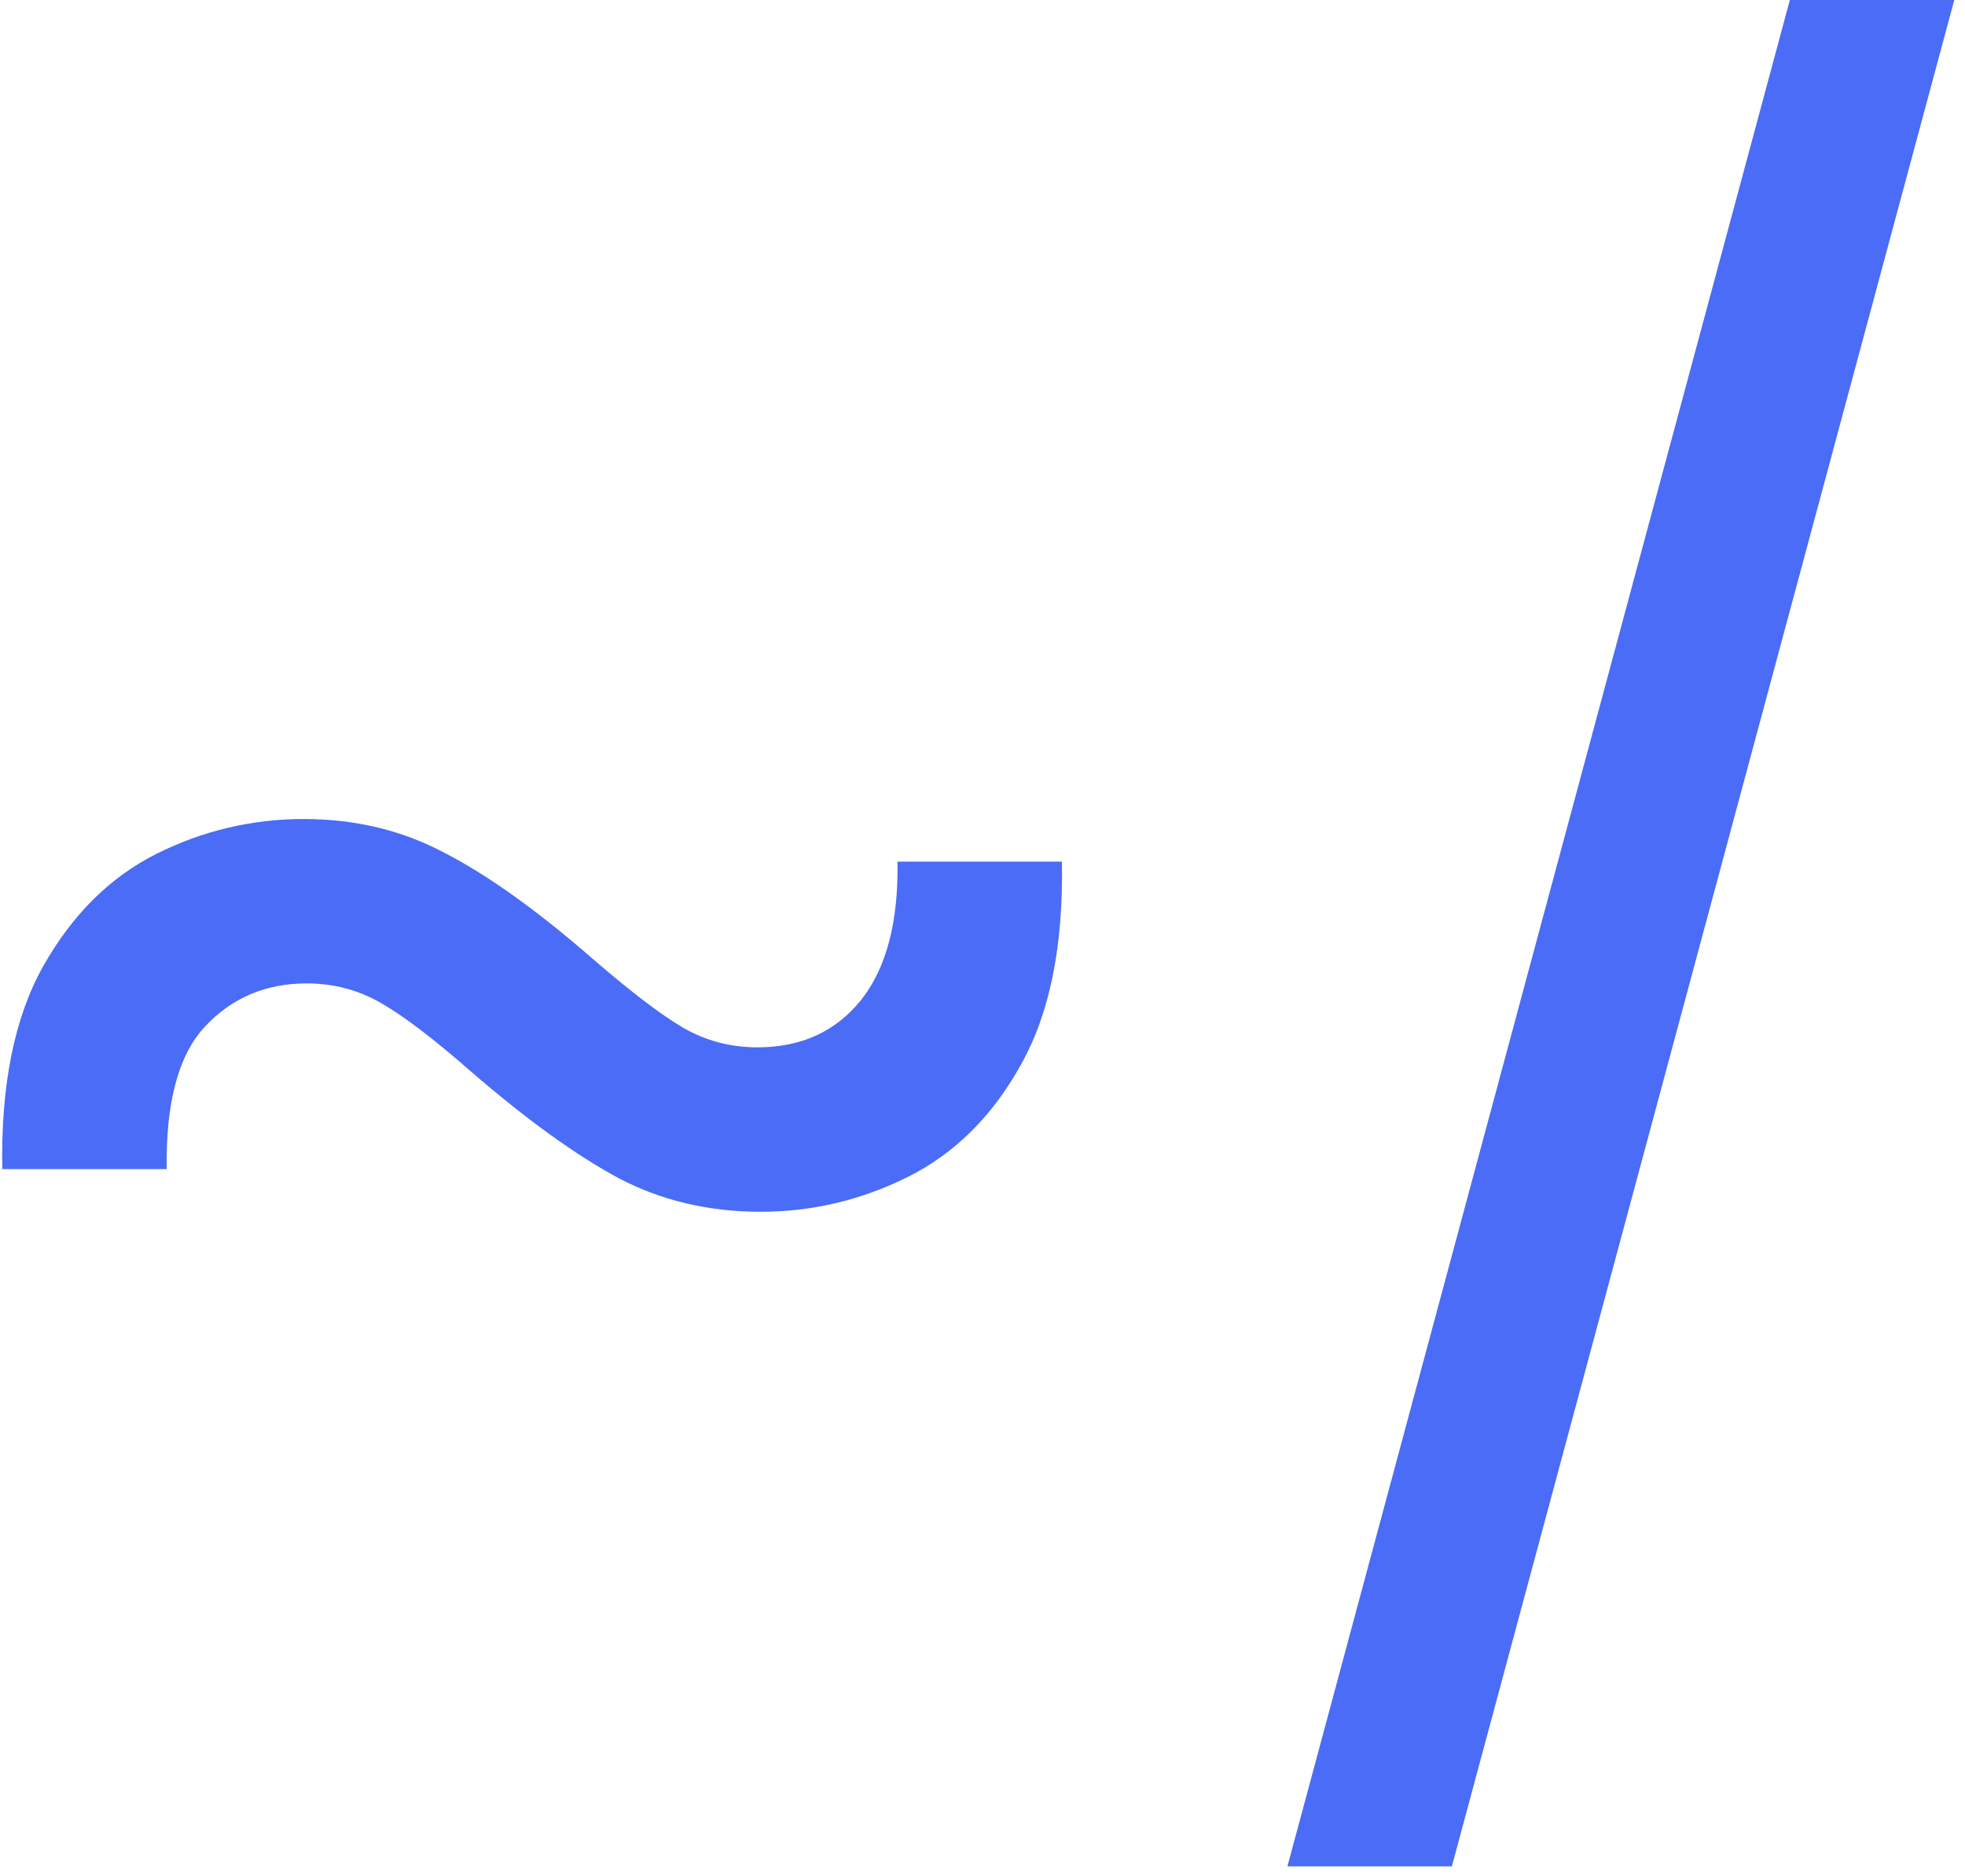
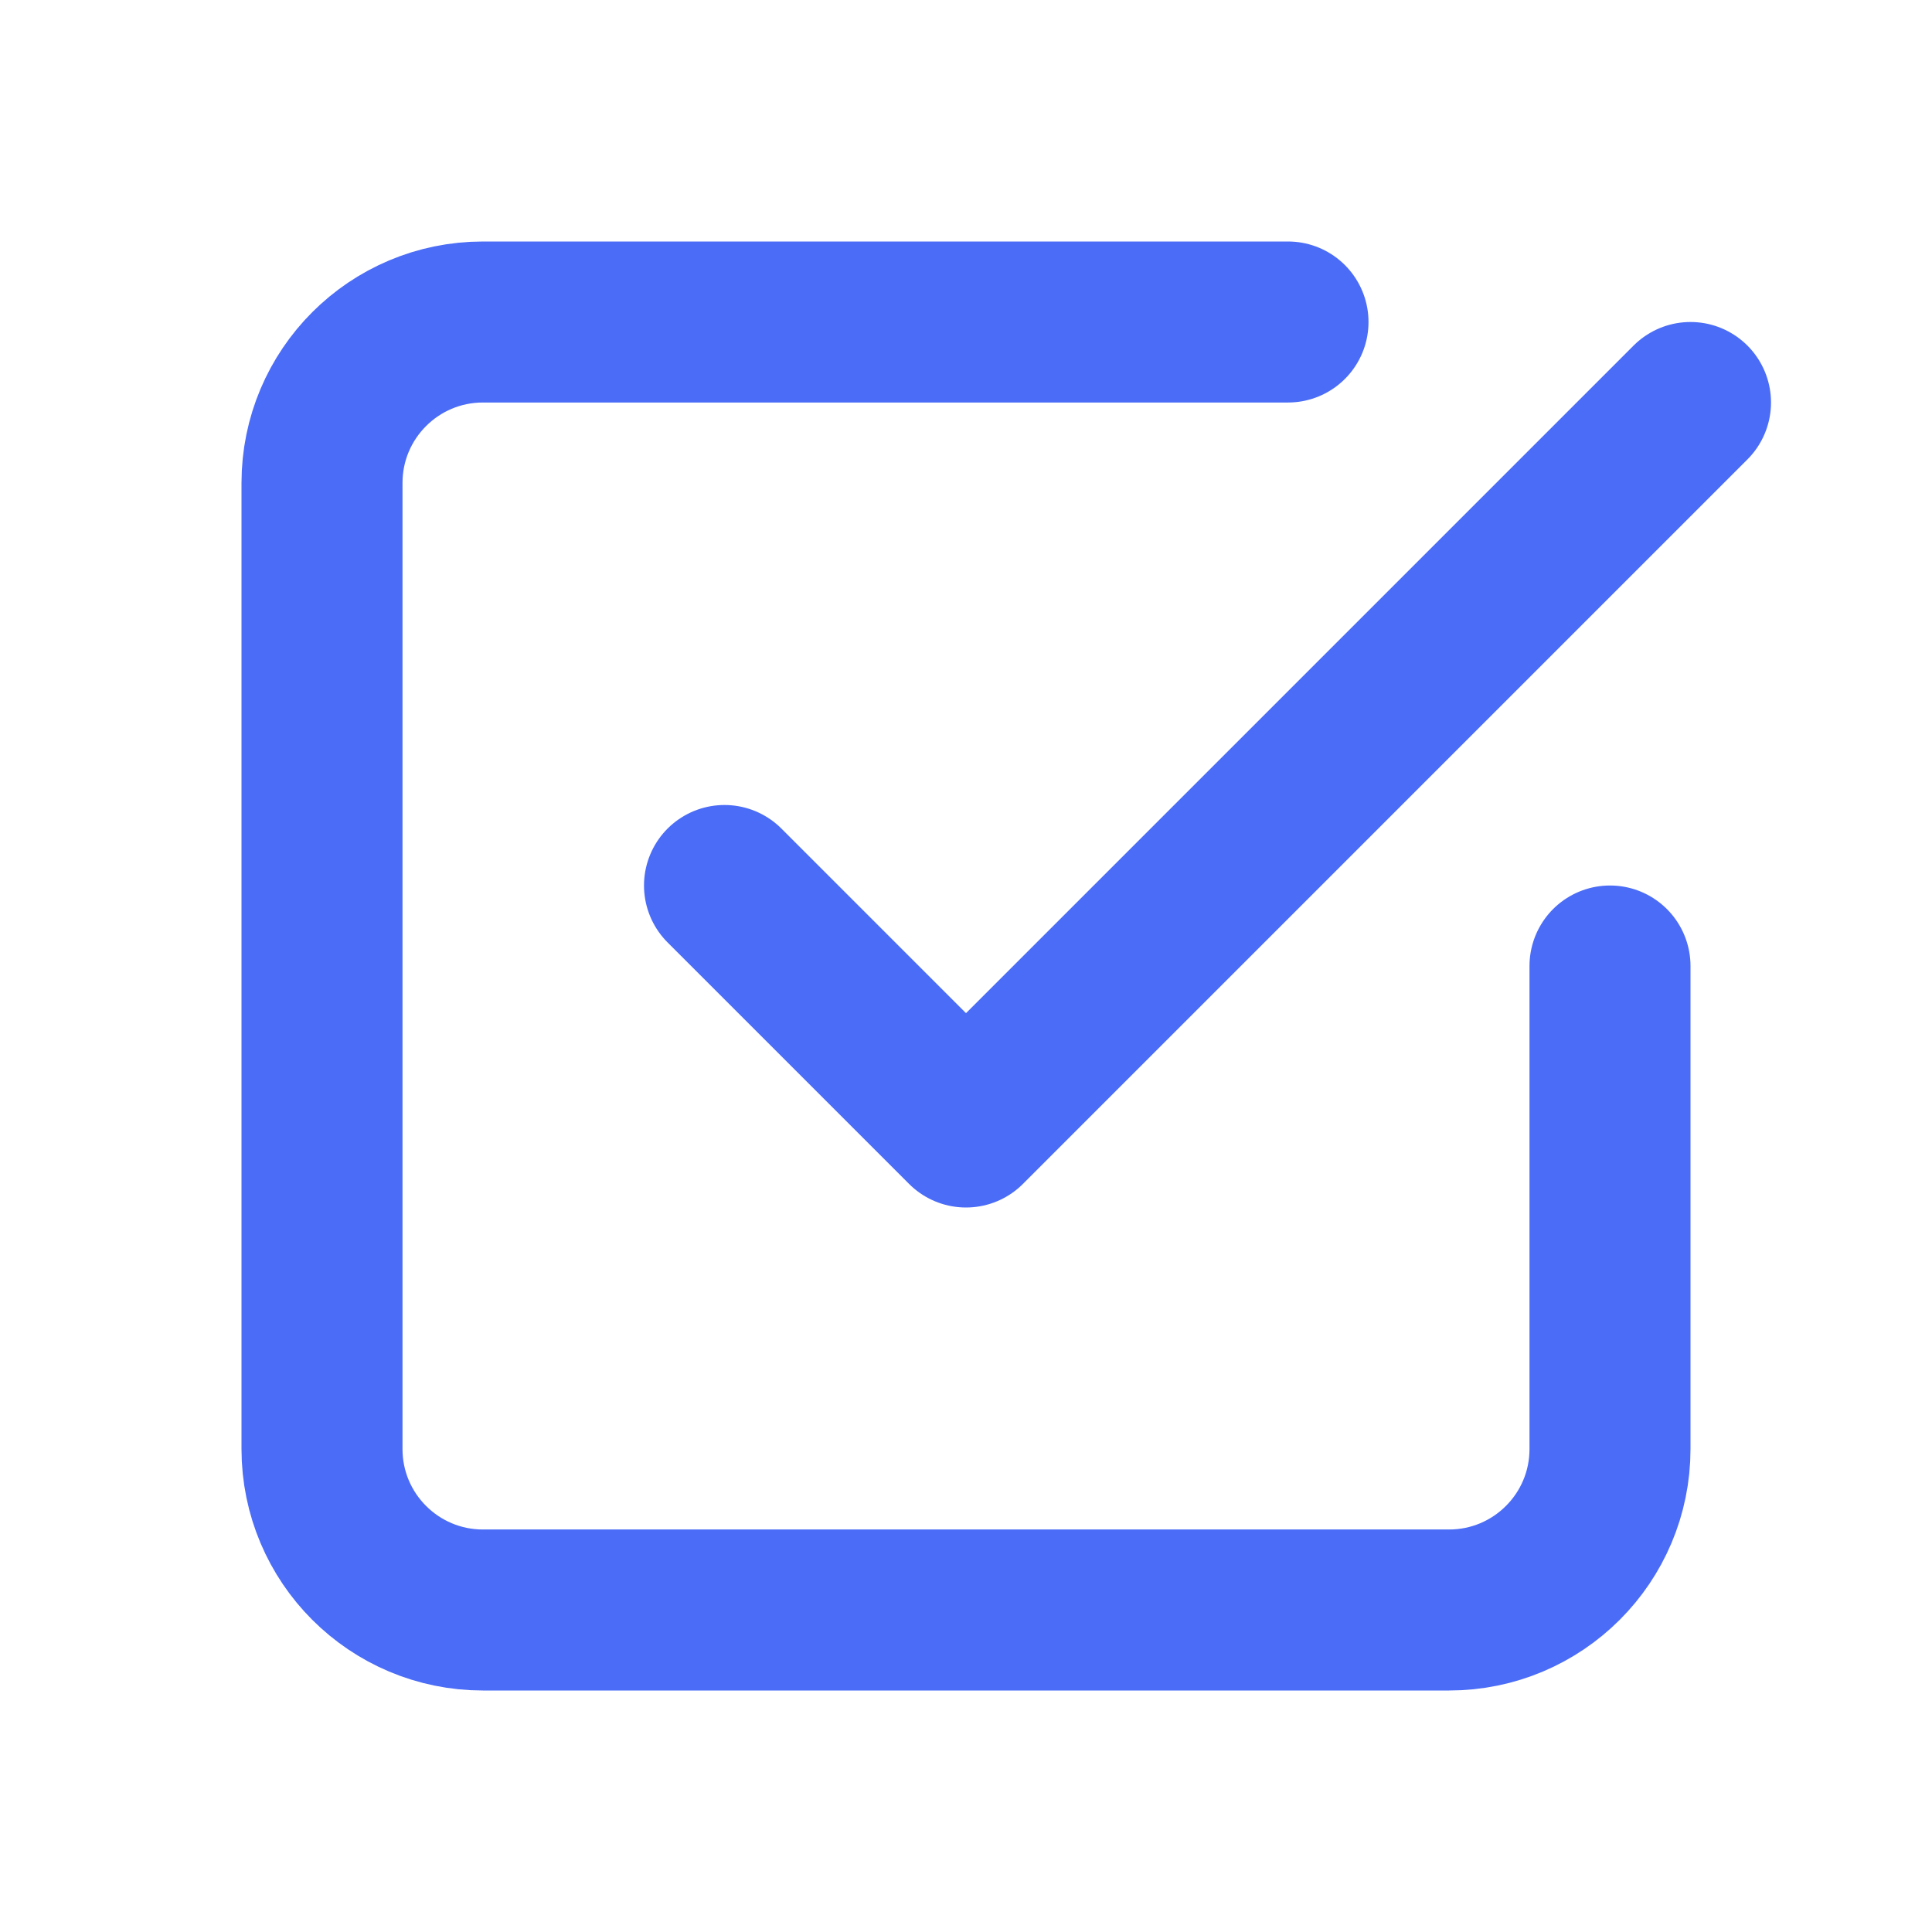
- <svg xmlns="http://www.w3.org/2000/svg" width="88" height="84" viewBox="0 0 88 84" fill="none">
-   <path d="M0.102 52.364C0.034 48.591 0.648 45.557 1.943 43.261C3.239 40.966 4.92 39.295 6.989 38.25C9.08 37.205 11.284 36.682 13.602 36.682C15.921 36.682 18.034 37.193 19.943 38.216C21.875 39.216 24.079 40.795 26.557 42.955C28.239 44.409 29.579 45.432 30.579 46.023C31.602 46.614 32.716 46.909 33.92 46.909C35.875 46.909 37.42 46.205 38.557 44.795C39.693 43.364 40.239 41.295 40.193 38.591H47.557C47.625 42.364 47.011 45.398 45.716 47.693C44.443 49.989 42.761 51.659 40.67 52.705C38.58 53.75 36.375 54.273 34.057 54.273C31.739 54.273 29.625 53.773 27.716 52.773C25.807 51.75 23.602 50.159 21.102 48C19.443 46.545 18.102 45.523 17.079 44.932C16.057 44.341 14.943 44.045 13.739 44.045C11.898 44.045 10.375 44.693 9.17 45.989C7.989 47.261 7.42 49.386 7.466 52.364H0.102ZM87.52 -1.90735e-06L65.02 83.591H57.656L80.156 -1.90735e-06H87.52Z" fill="#4A6CF7" />
+ <svg xmlns="http://www.w3.org/2000/svg" width="800px" height="800px" viewBox="0 0 24 24" fill="none">
+   <g id="SVGRepo_bgCarrier" stroke-width="0" />
+   <g id="SVGRepo_tracerCarrier" stroke-linecap="round" stroke-linejoin="round" />
+   <g id="SVGRepo_iconCarrier">
+     <path d="M21 5L12 14L9 11M16 4H6C4.895 4 4 4.895 4 6V18C4 19.105 4.895 20 6 20H18C19.105 20 20 19.105 20 18V12" stroke="#4A6CF7" stroke-width="2" stroke-linecap="round" stroke-linejoin="round" />
+   </g>
</svg>
